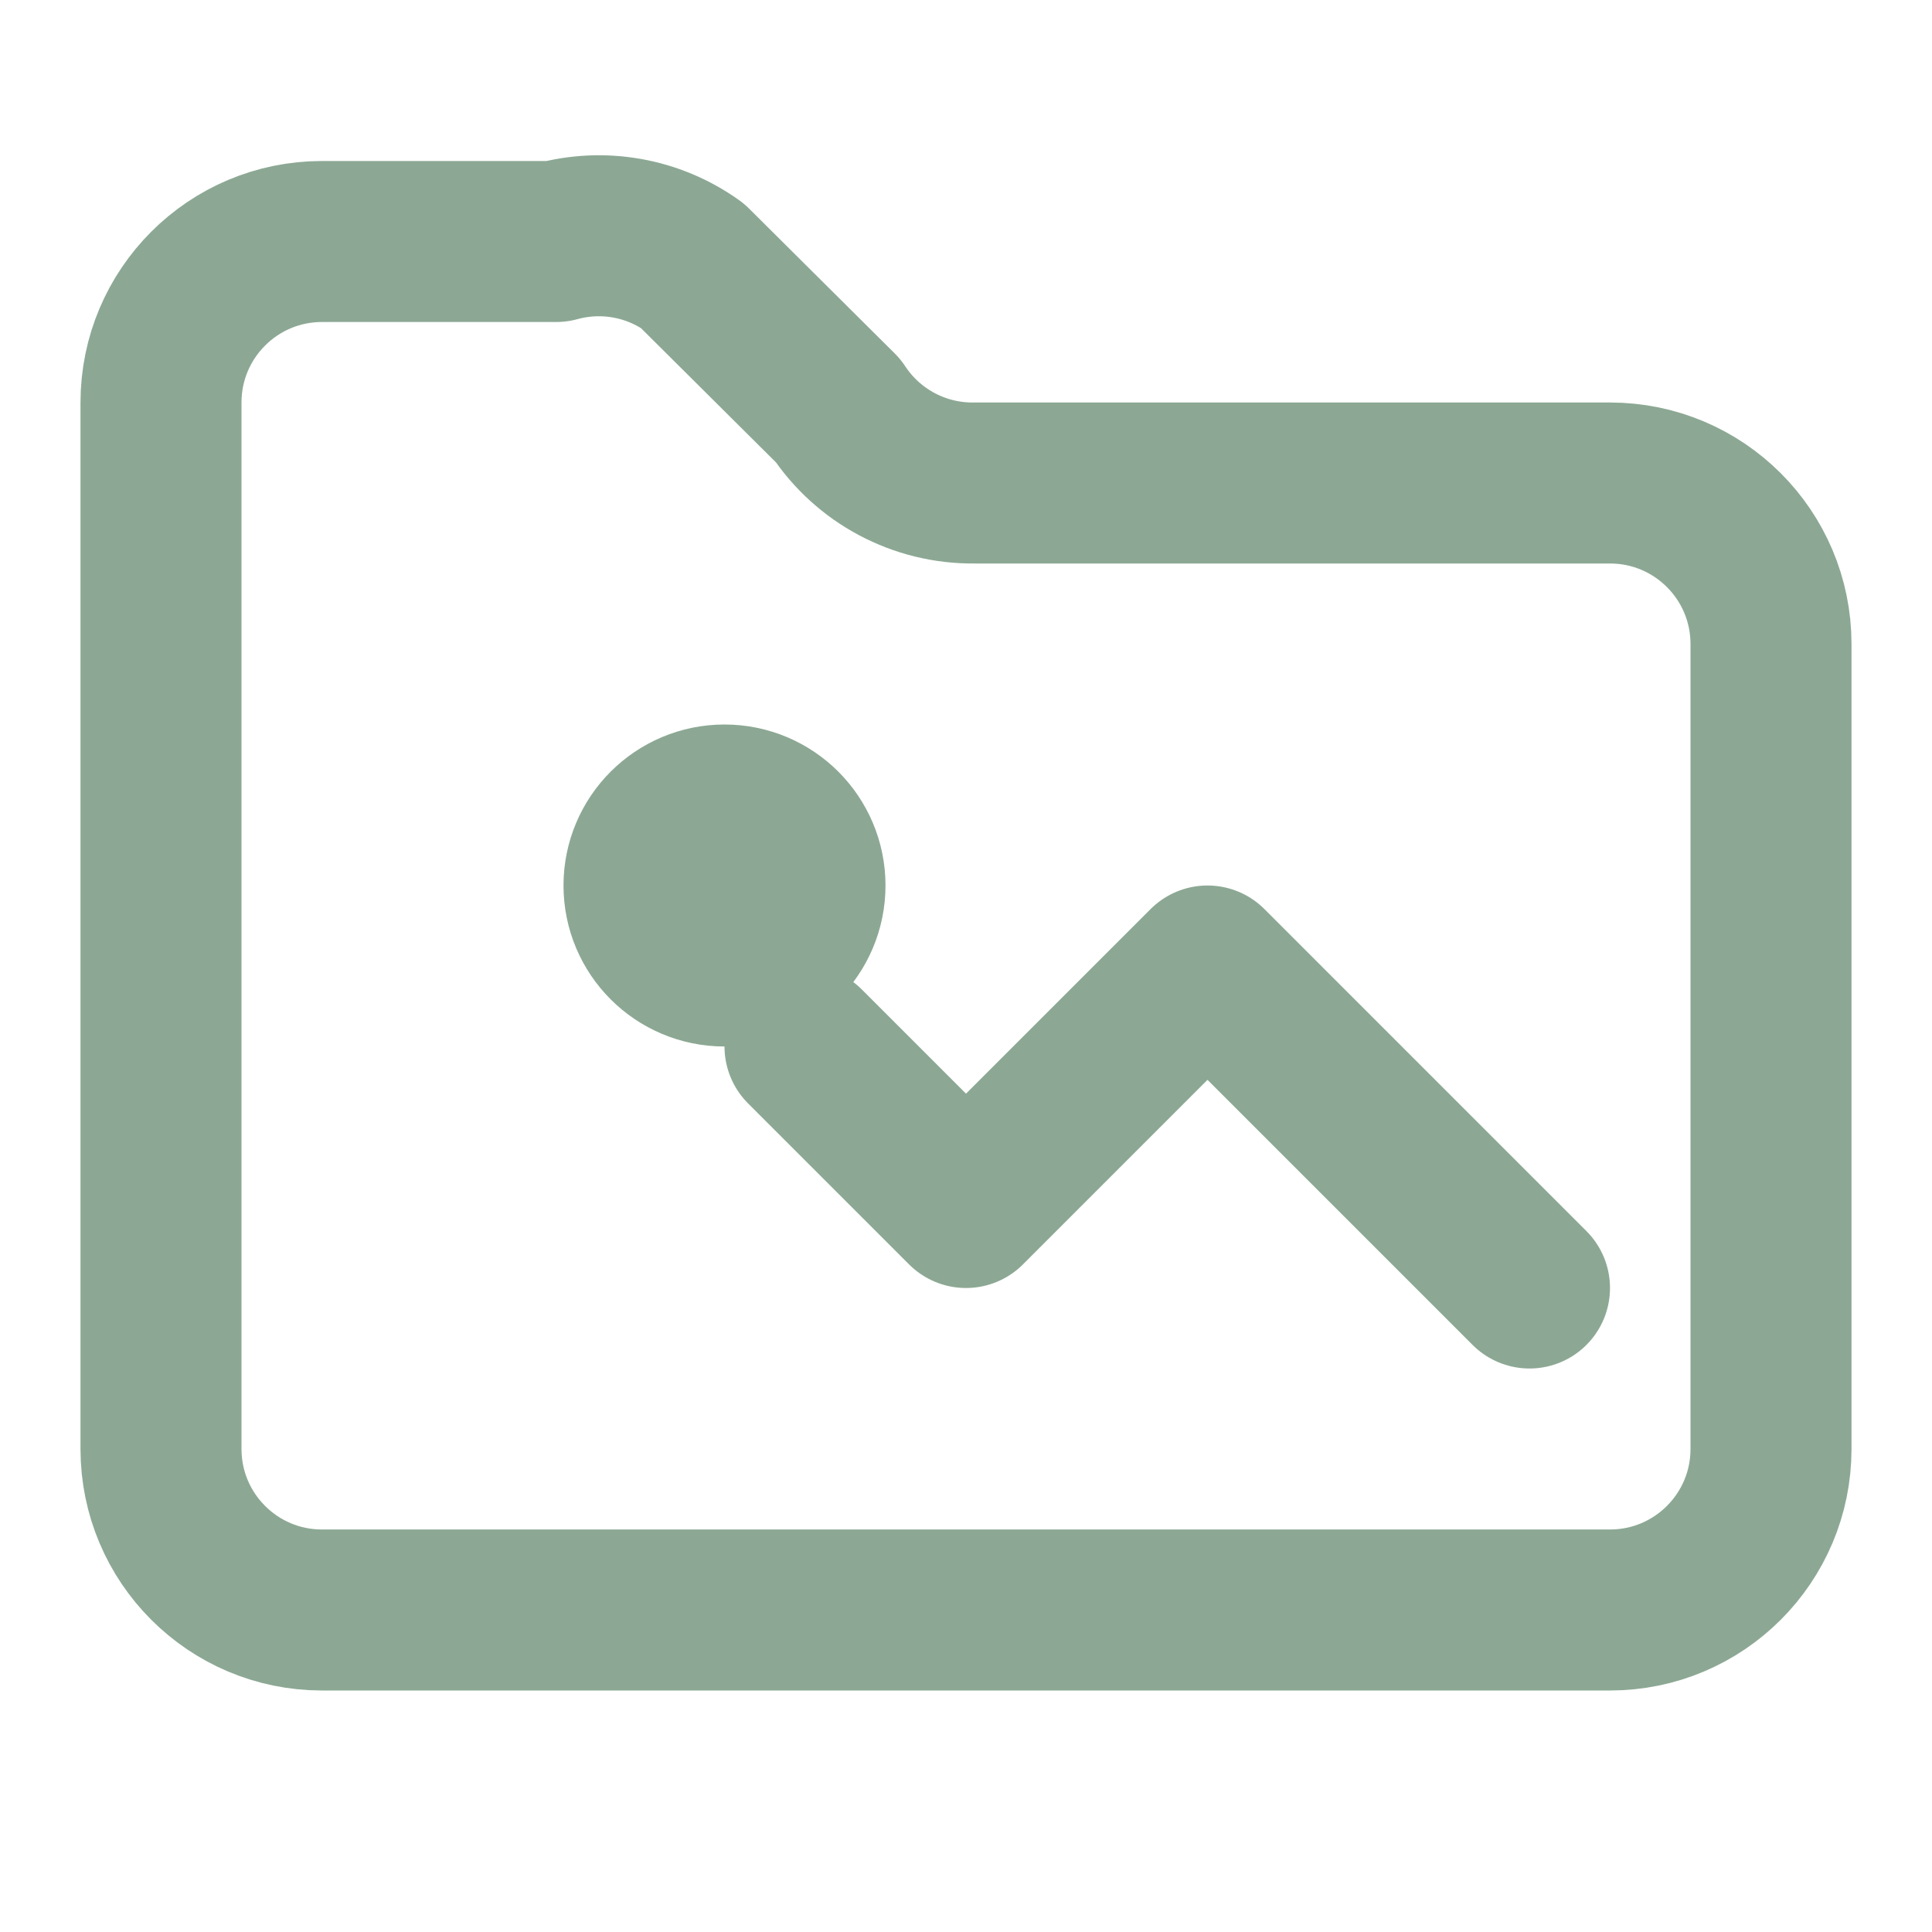
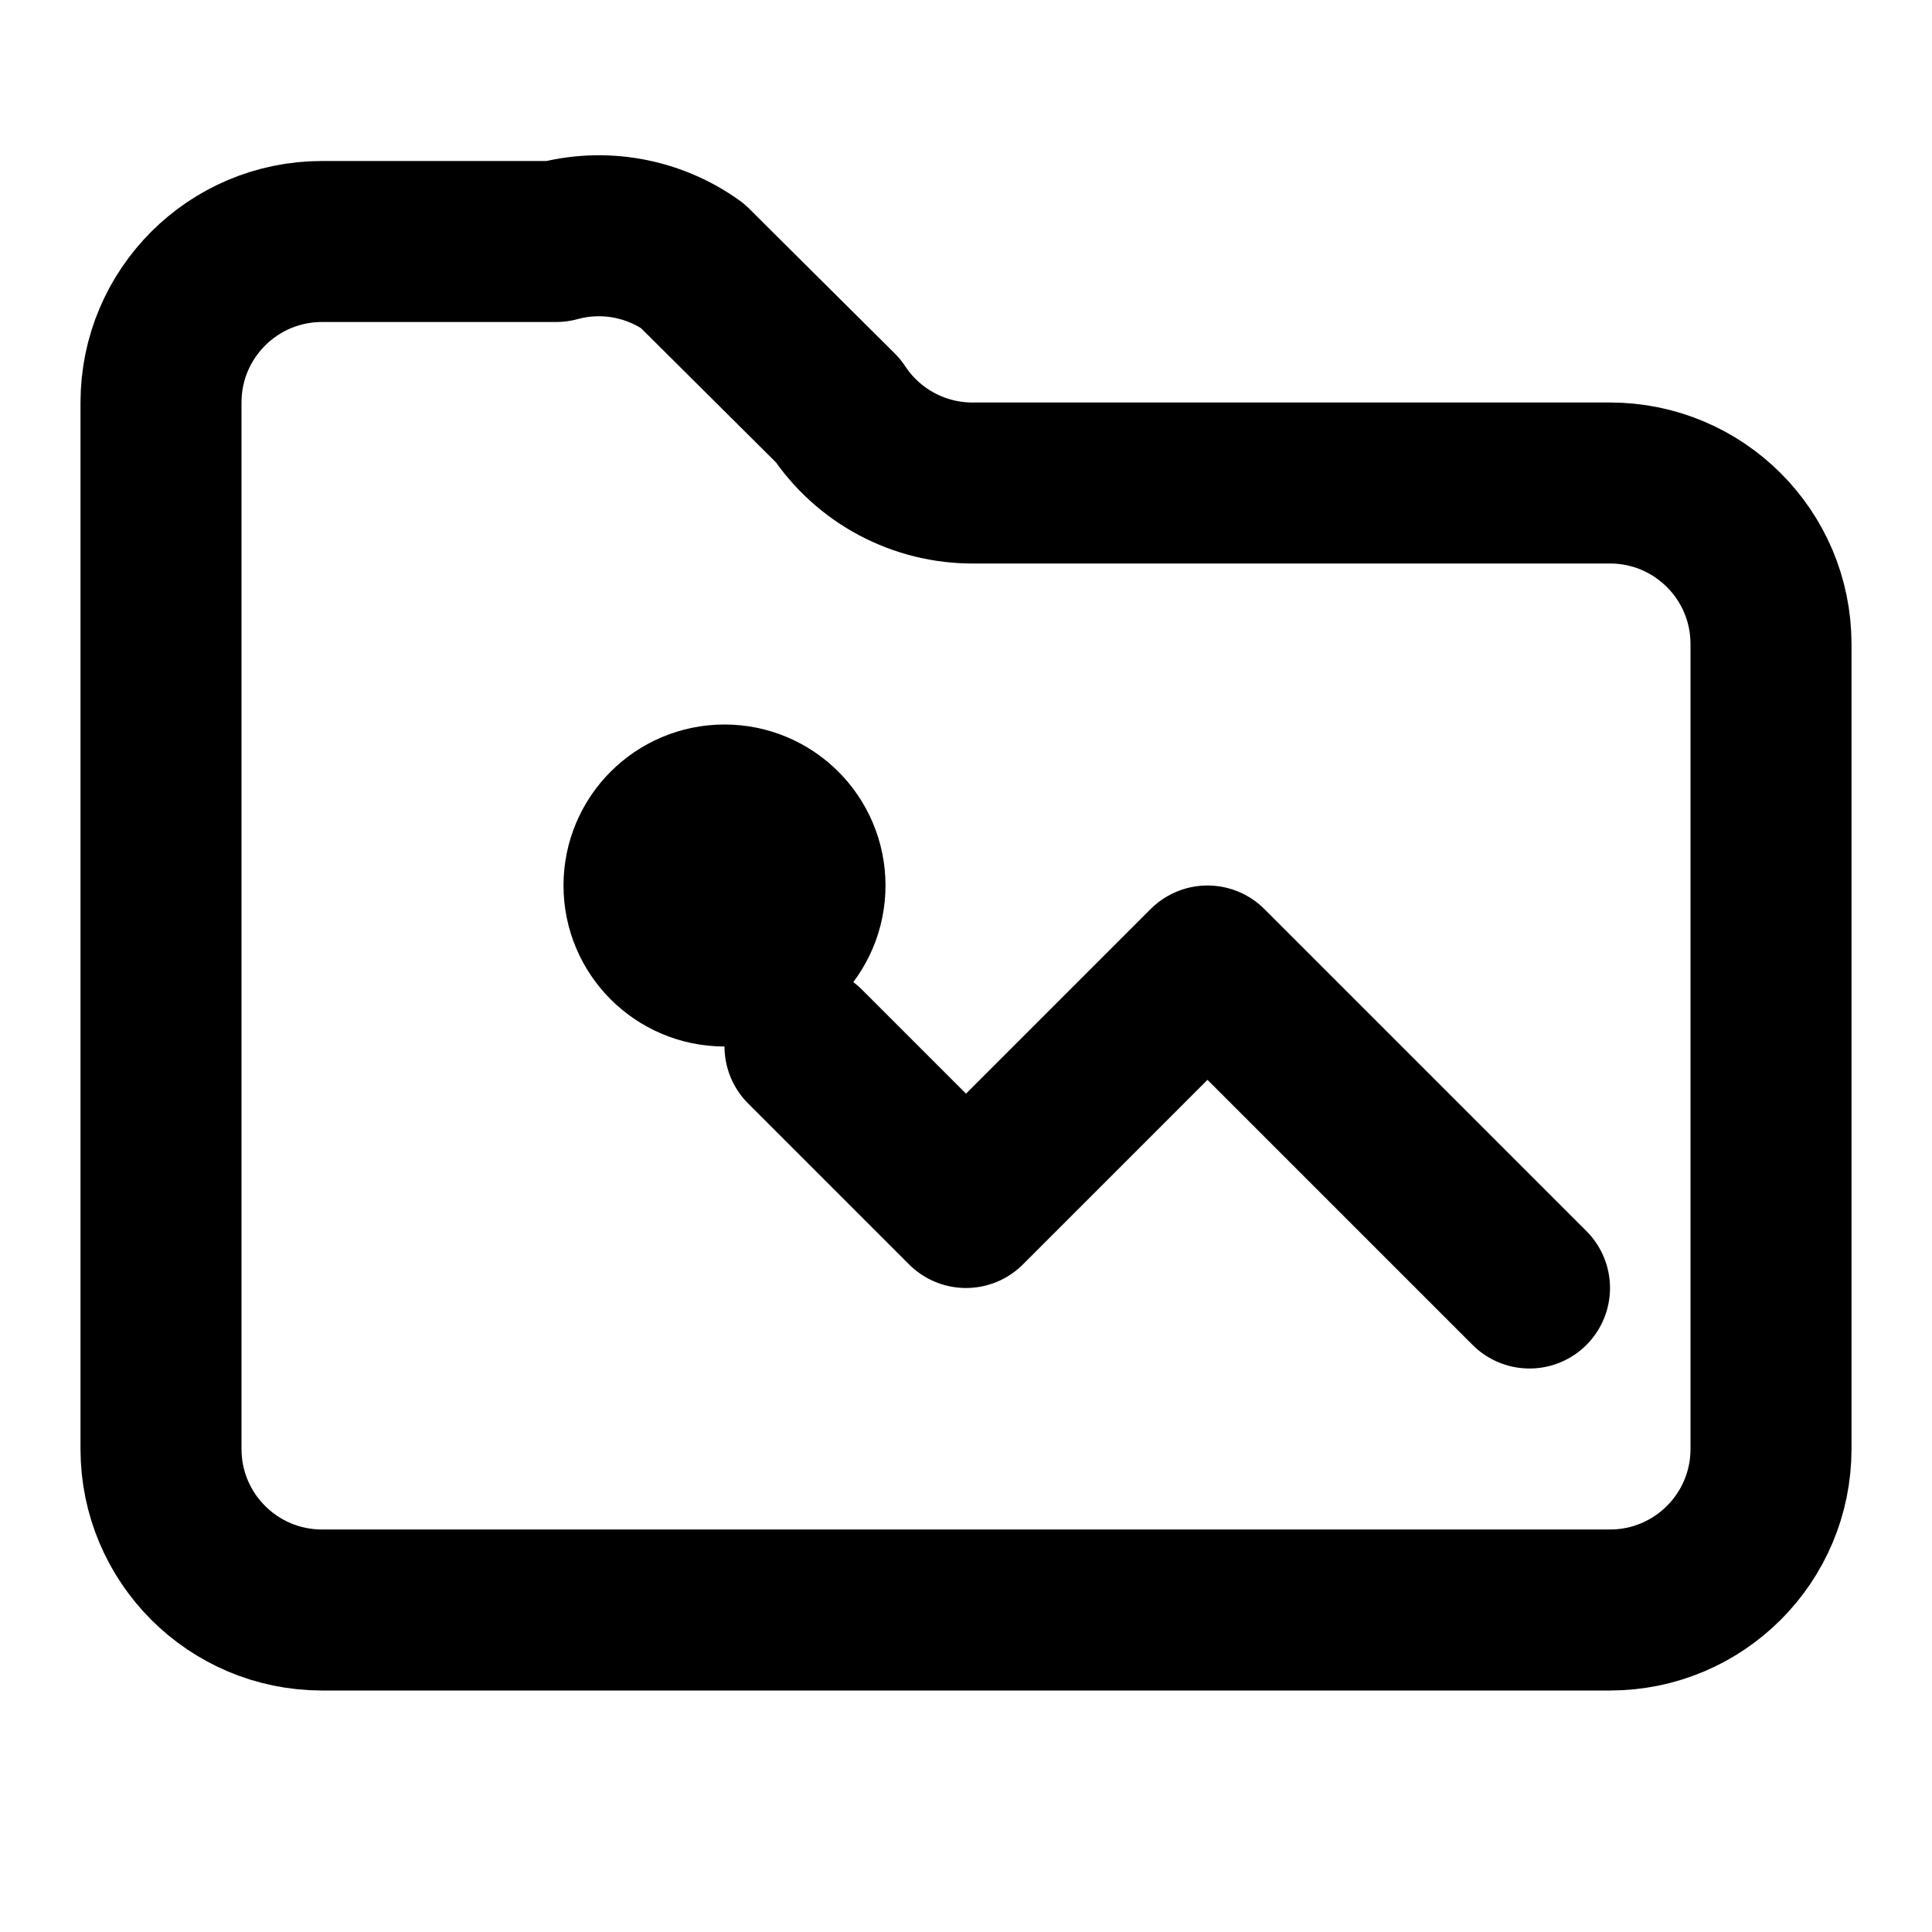
- <svg xmlns="http://www.w3.org/2000/svg" viewBox="0 0 24 24" fill="none" stroke="#8ca894" stroke-width="2" stroke-linecap="round" stroke-linejoin="round">
+ <svg xmlns="http://www.w3.org/2000/svg" viewBox="0 0 24 24" fill="none" stroke="currentColor" stroke-width="2" stroke-linecap="round" stroke-linejoin="round">
  <path d="M20 20a2 2 0 0 0 2-2V8a2 2 0 0 0-2-2h-7.9a2 2 0 0 1-1.69-.9L8.6 3.3A2 2 0 0 0 6.91 3H4a2 2 0 0 0-2 2v13a2 2 0 0 0 2 2Z" />
  <path d="m10 13 2 2 3-3 4 4" />
  <circle cx="9" cy="11" r="1" />
</svg>
